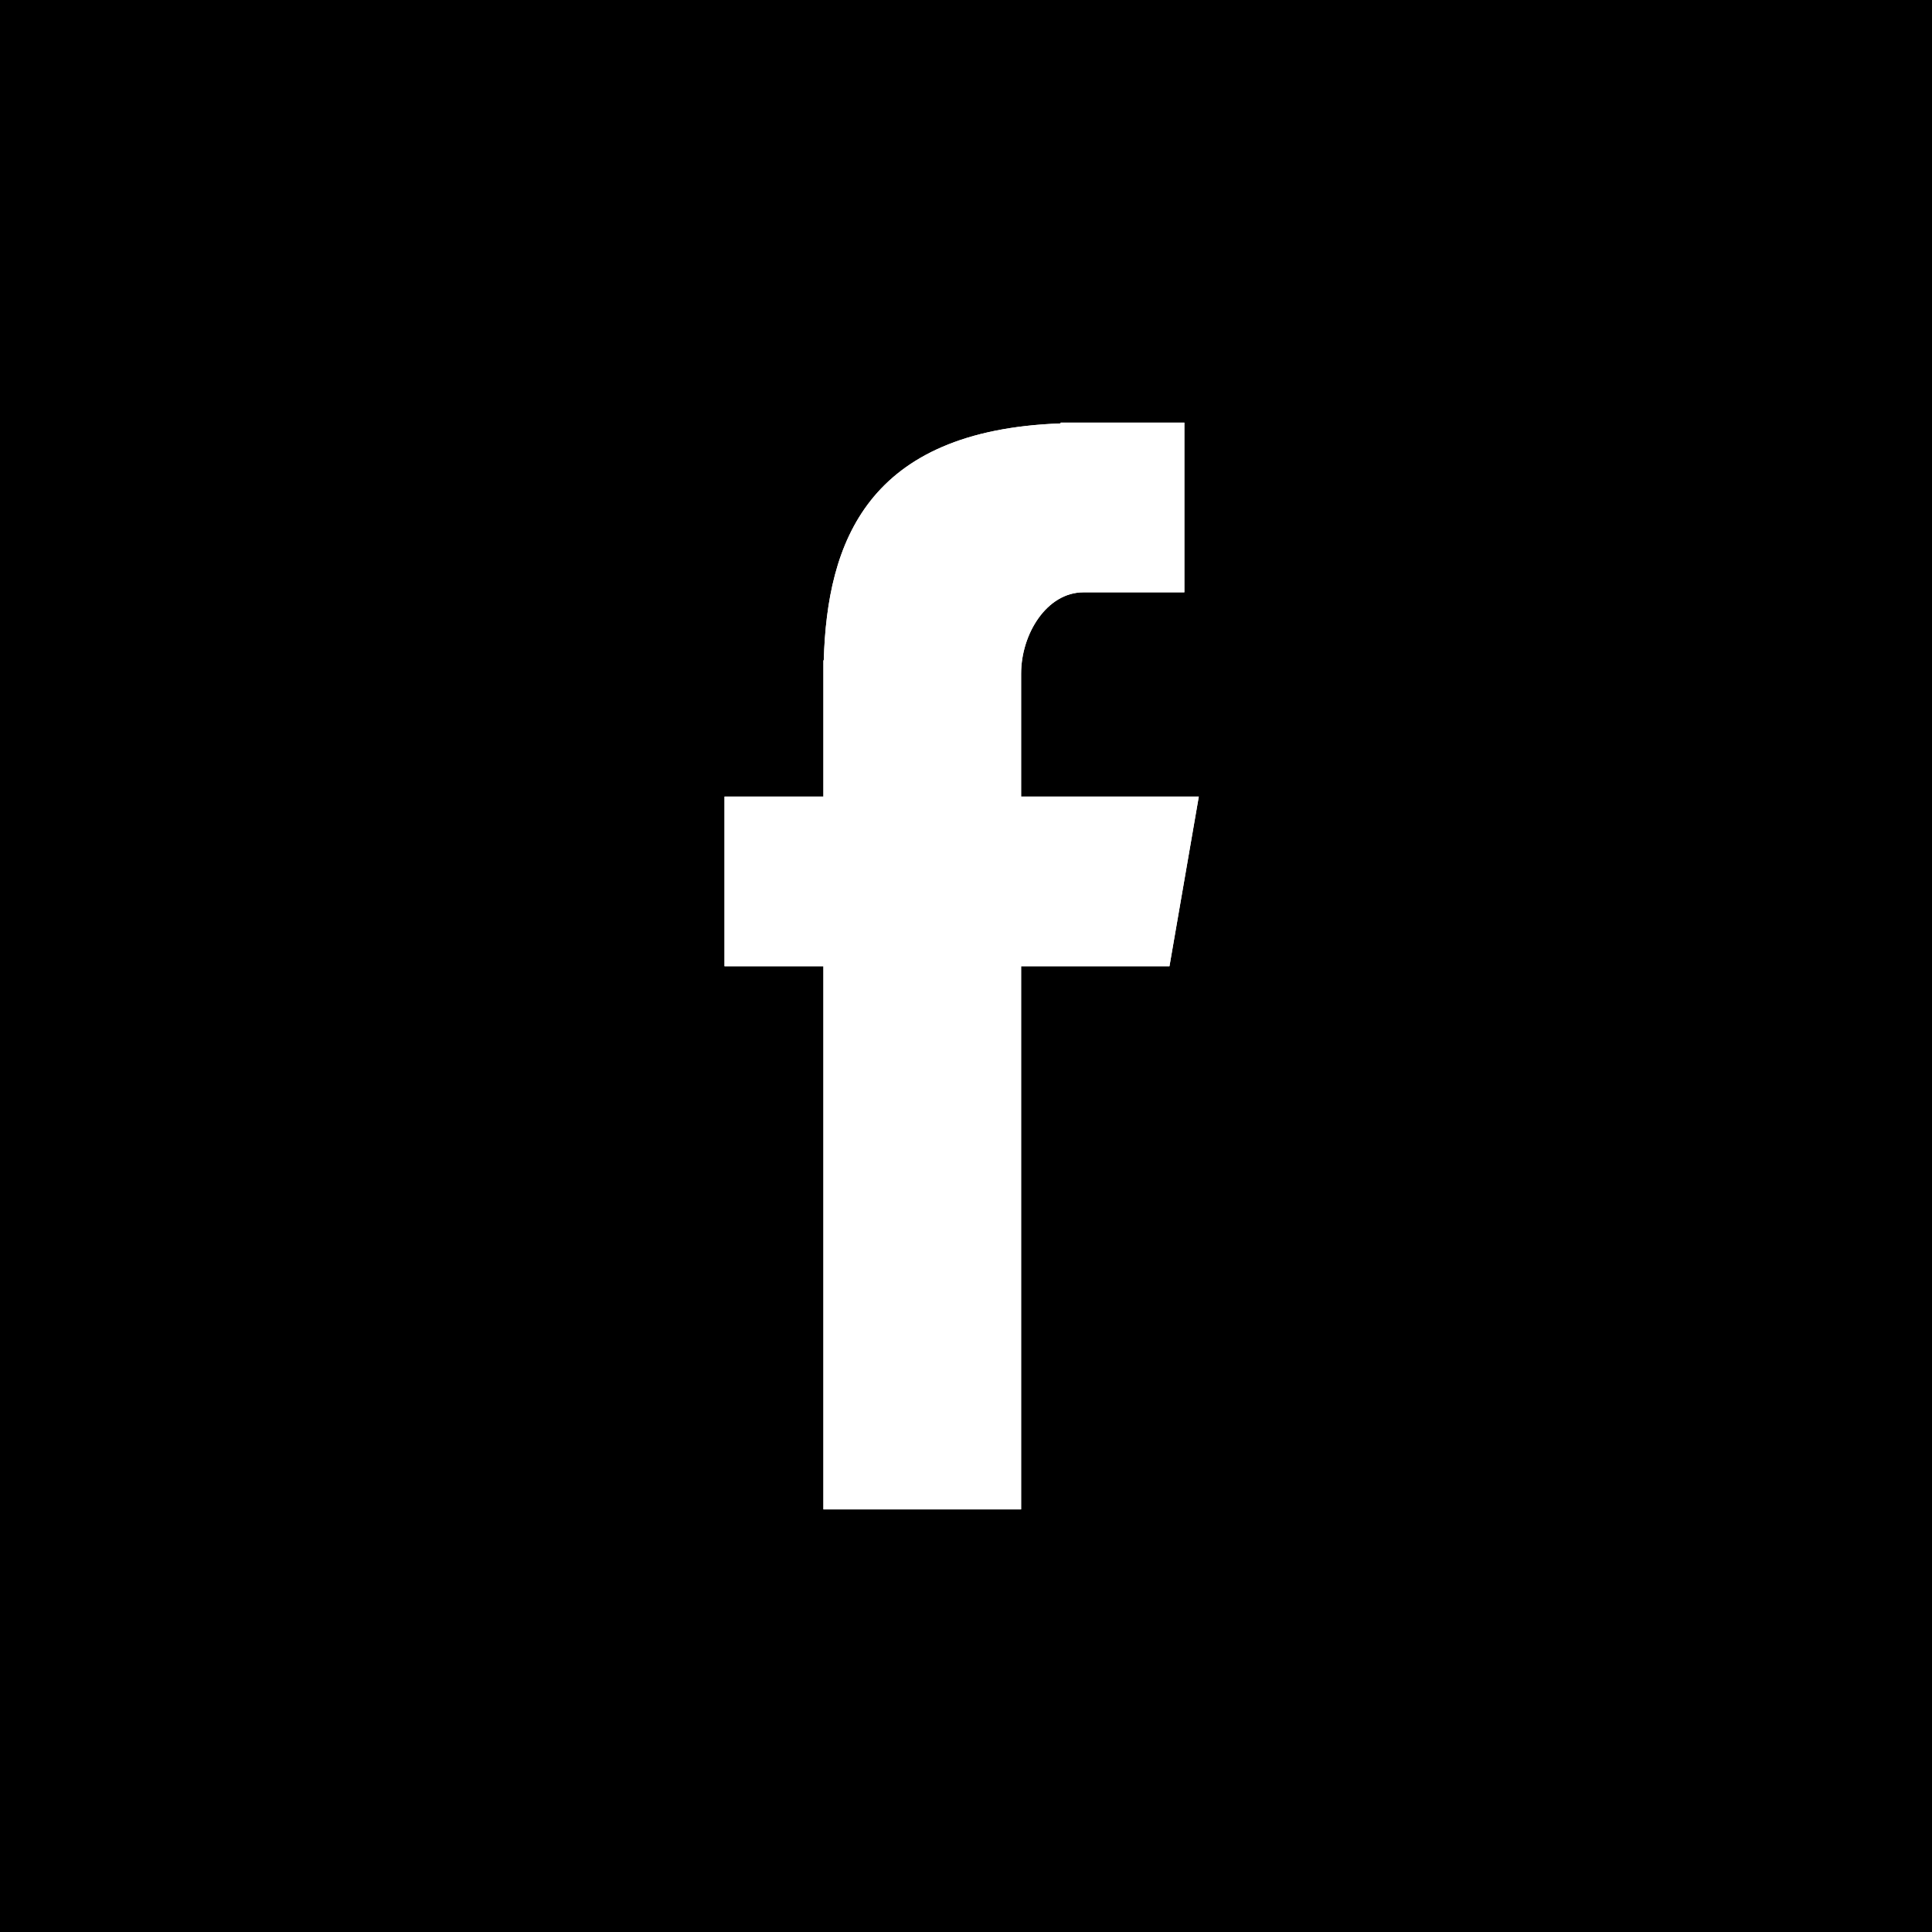
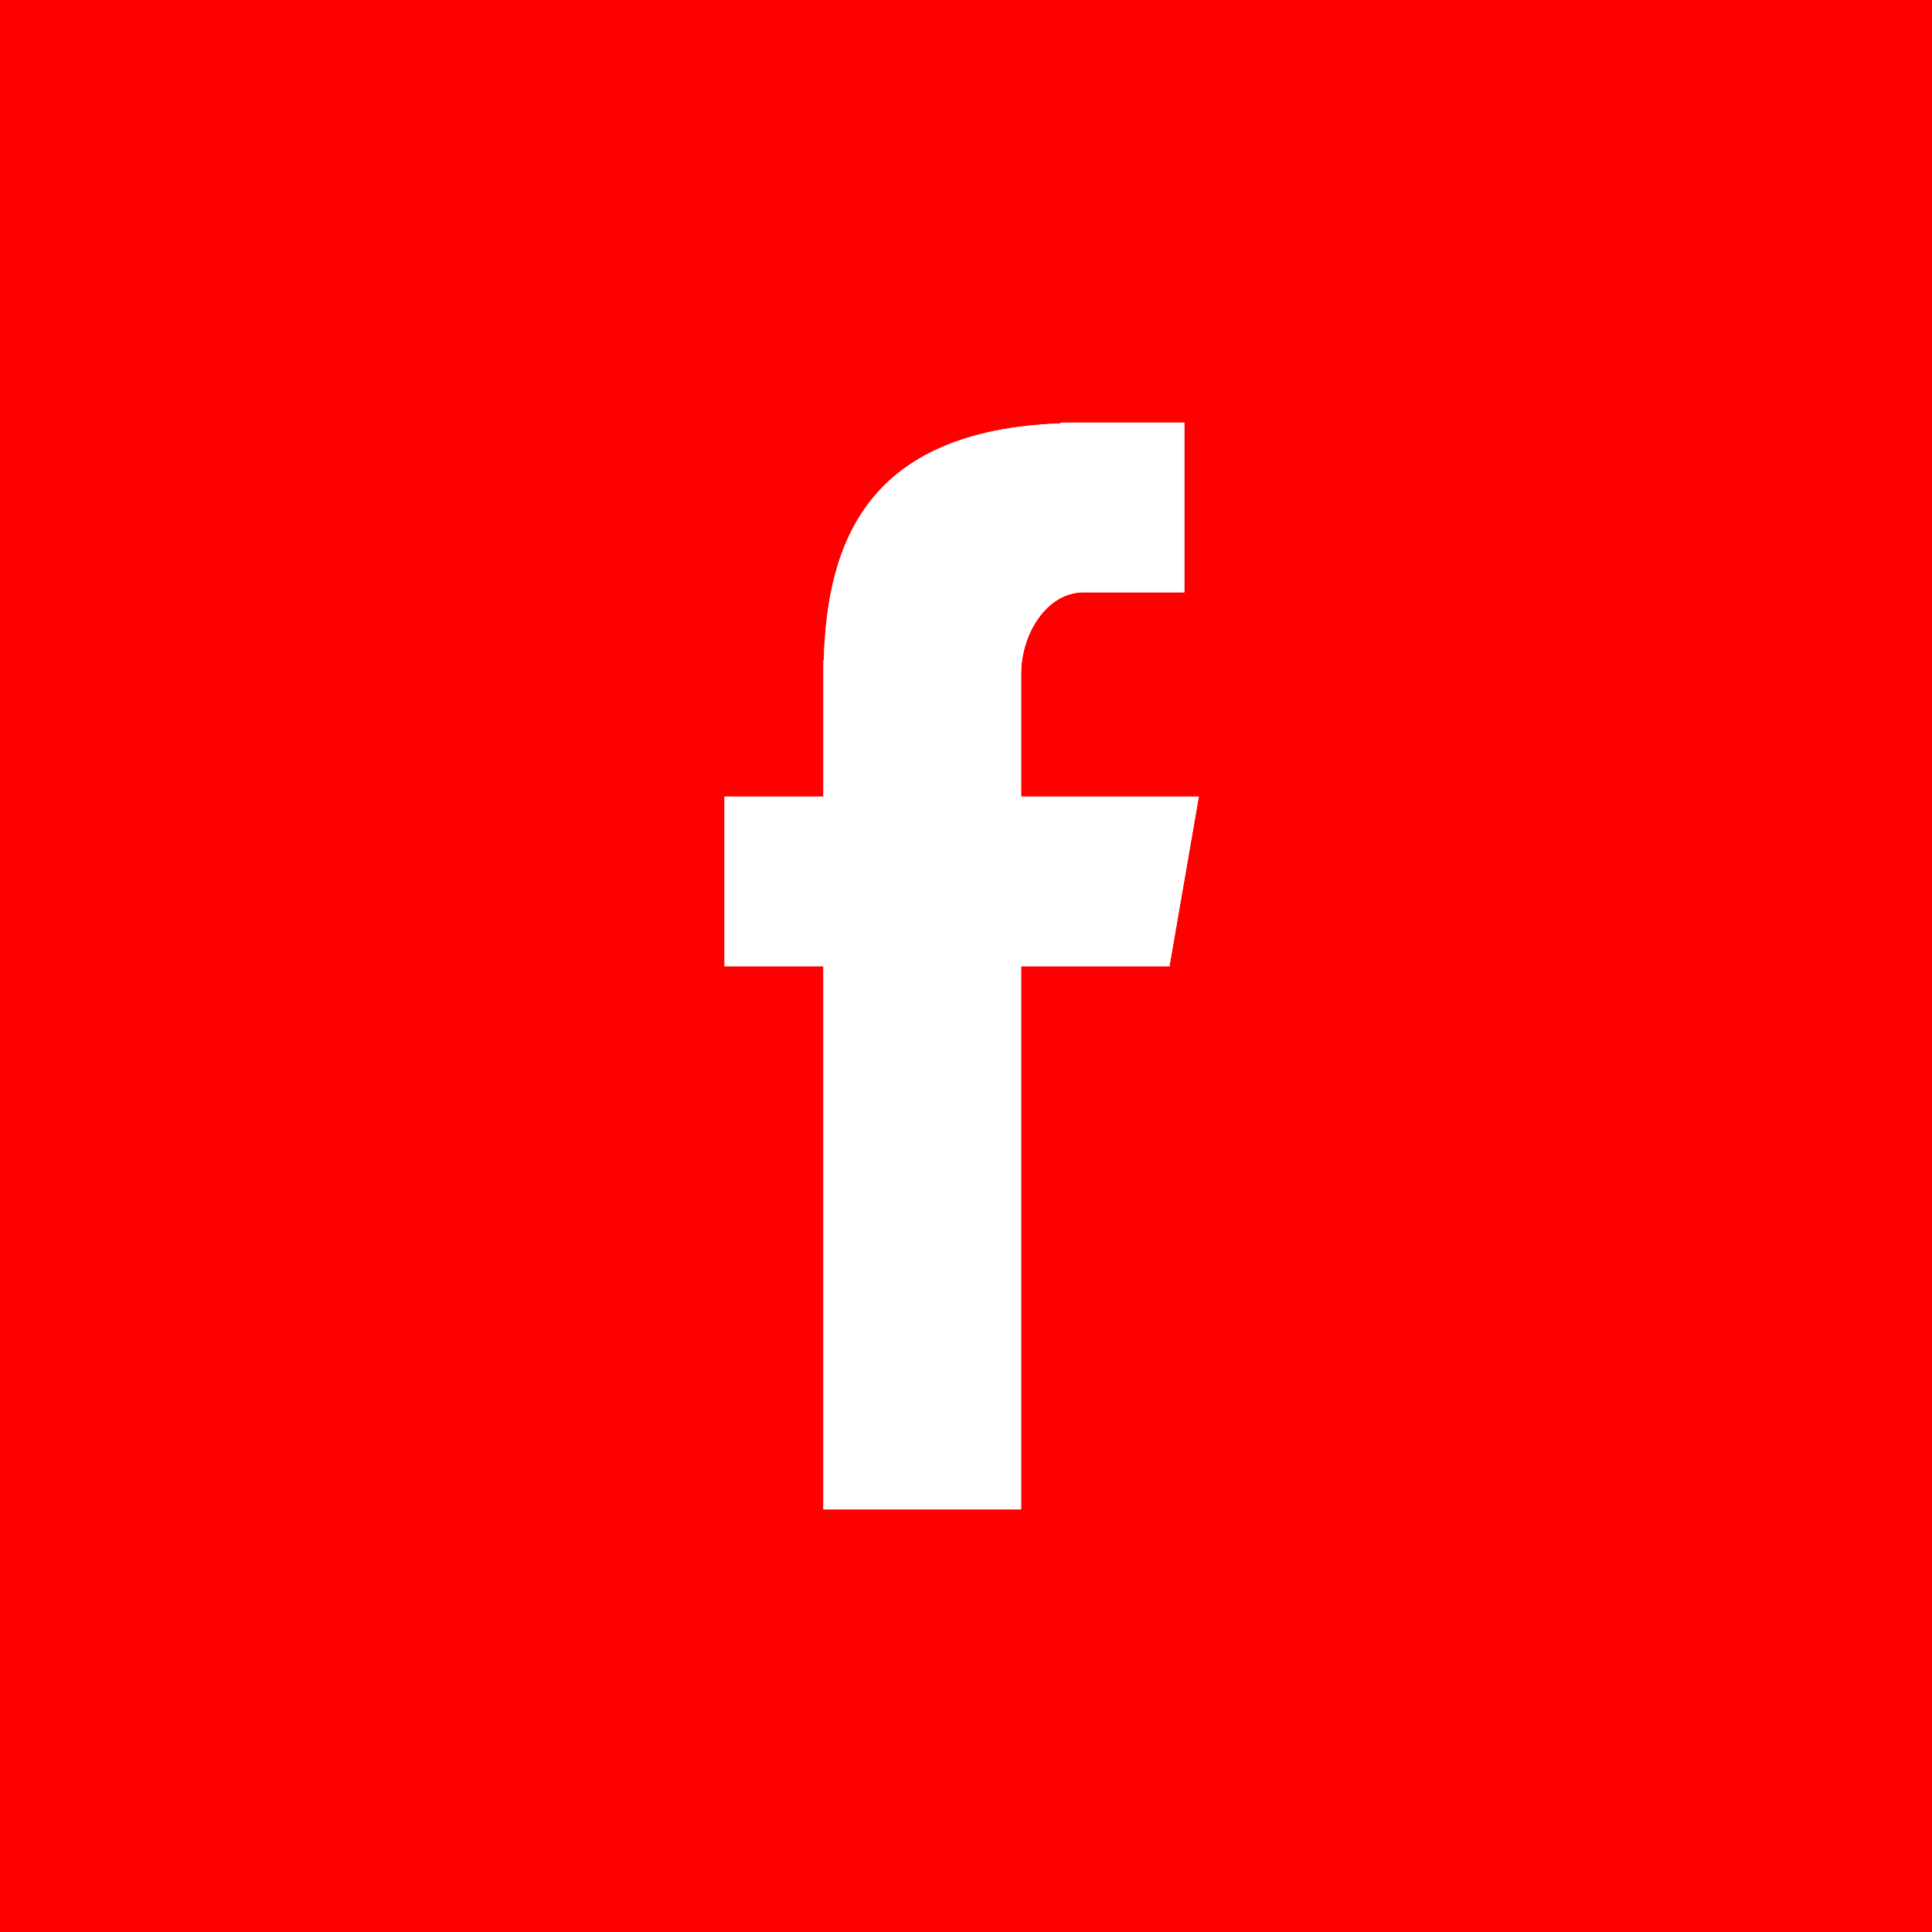
<svg xmlns="http://www.w3.org/2000/svg" width="32" class="si63dacd35a76f53000db8b56cb831c38594fe4265b2431b55272ee1191675283771773 svgIcon_1J7 filled_Qbi" viewBox="0 0 32 32" style="border-radius:50%">
-   <path class="outer_bDW" d="M32 0H0V32H32V0ZM16.913 25H13.638V16.004H12V13.194H13.638V10.937H13.644C13.701 8.986 14.36 7.129 17.567 7.013V7H19.617V9.811H17.945C17.338 9.811 16.913 10.5 16.913 11.157V13.194H19.856L19.37 16.004H16.913V25Z">
+   <path class="outer_bDW" d="M32 0H0V32H32V0ZM16.913 25H13.638V16.004H12V13.194H13.638V10.937H13.644C13.701 8.986 14.36 7.129 17.567 7.013V7H19.617V9.811H17.945C17.338 9.811 16.913 10.5 16.913 11.157V13.194H19.856L19.37 16.004H16.913V25Z" fill="red">
                        </path>
-   <path d="M16,31 C24.284,31 31,24.284 31,16 C31,7.716 24.284,1 16,1 C7.716,1 1,7.716 1,16 C1,24.284 7.716,31 16,31 Z M16,32 C7.163,32 0,24.837 0,16 C0,7.163 7.163,0 16,0 C24.837,0 32,7.163 32,16 C32,24.837 24.837,32 16,32 Z" class="border_2yy" />
+   <path d="M16,31 C24.284,31 31,24.284 31,16 C31,7.716 24.284,1 16,1 C7.716,1 1,7.716 1,16 C1,24.284 7.716,31 16,31 Z M16,32 C7.163,32 0,24.837 0,16 C0,7.163 7.163,0 16,0 C24.837,0 32,7.163 32,16 C32,24.837 24.837,32 16,32 Z" class="border_2yy" fill="red" />
  <path class="logo_2gS" d="M13.638 25H16.913V16.004H19.37L19.856 13.194H16.913V11.157C16.913 10.5 17.338 9.811 17.945 9.811H19.617V7H17.567V7.013C14.36 7.129 13.701 8.986 13.644 10.937H13.638V13.194H12V16.004H13.638V25Z" style="color:#fff;fill:#fff" />
</svg>
